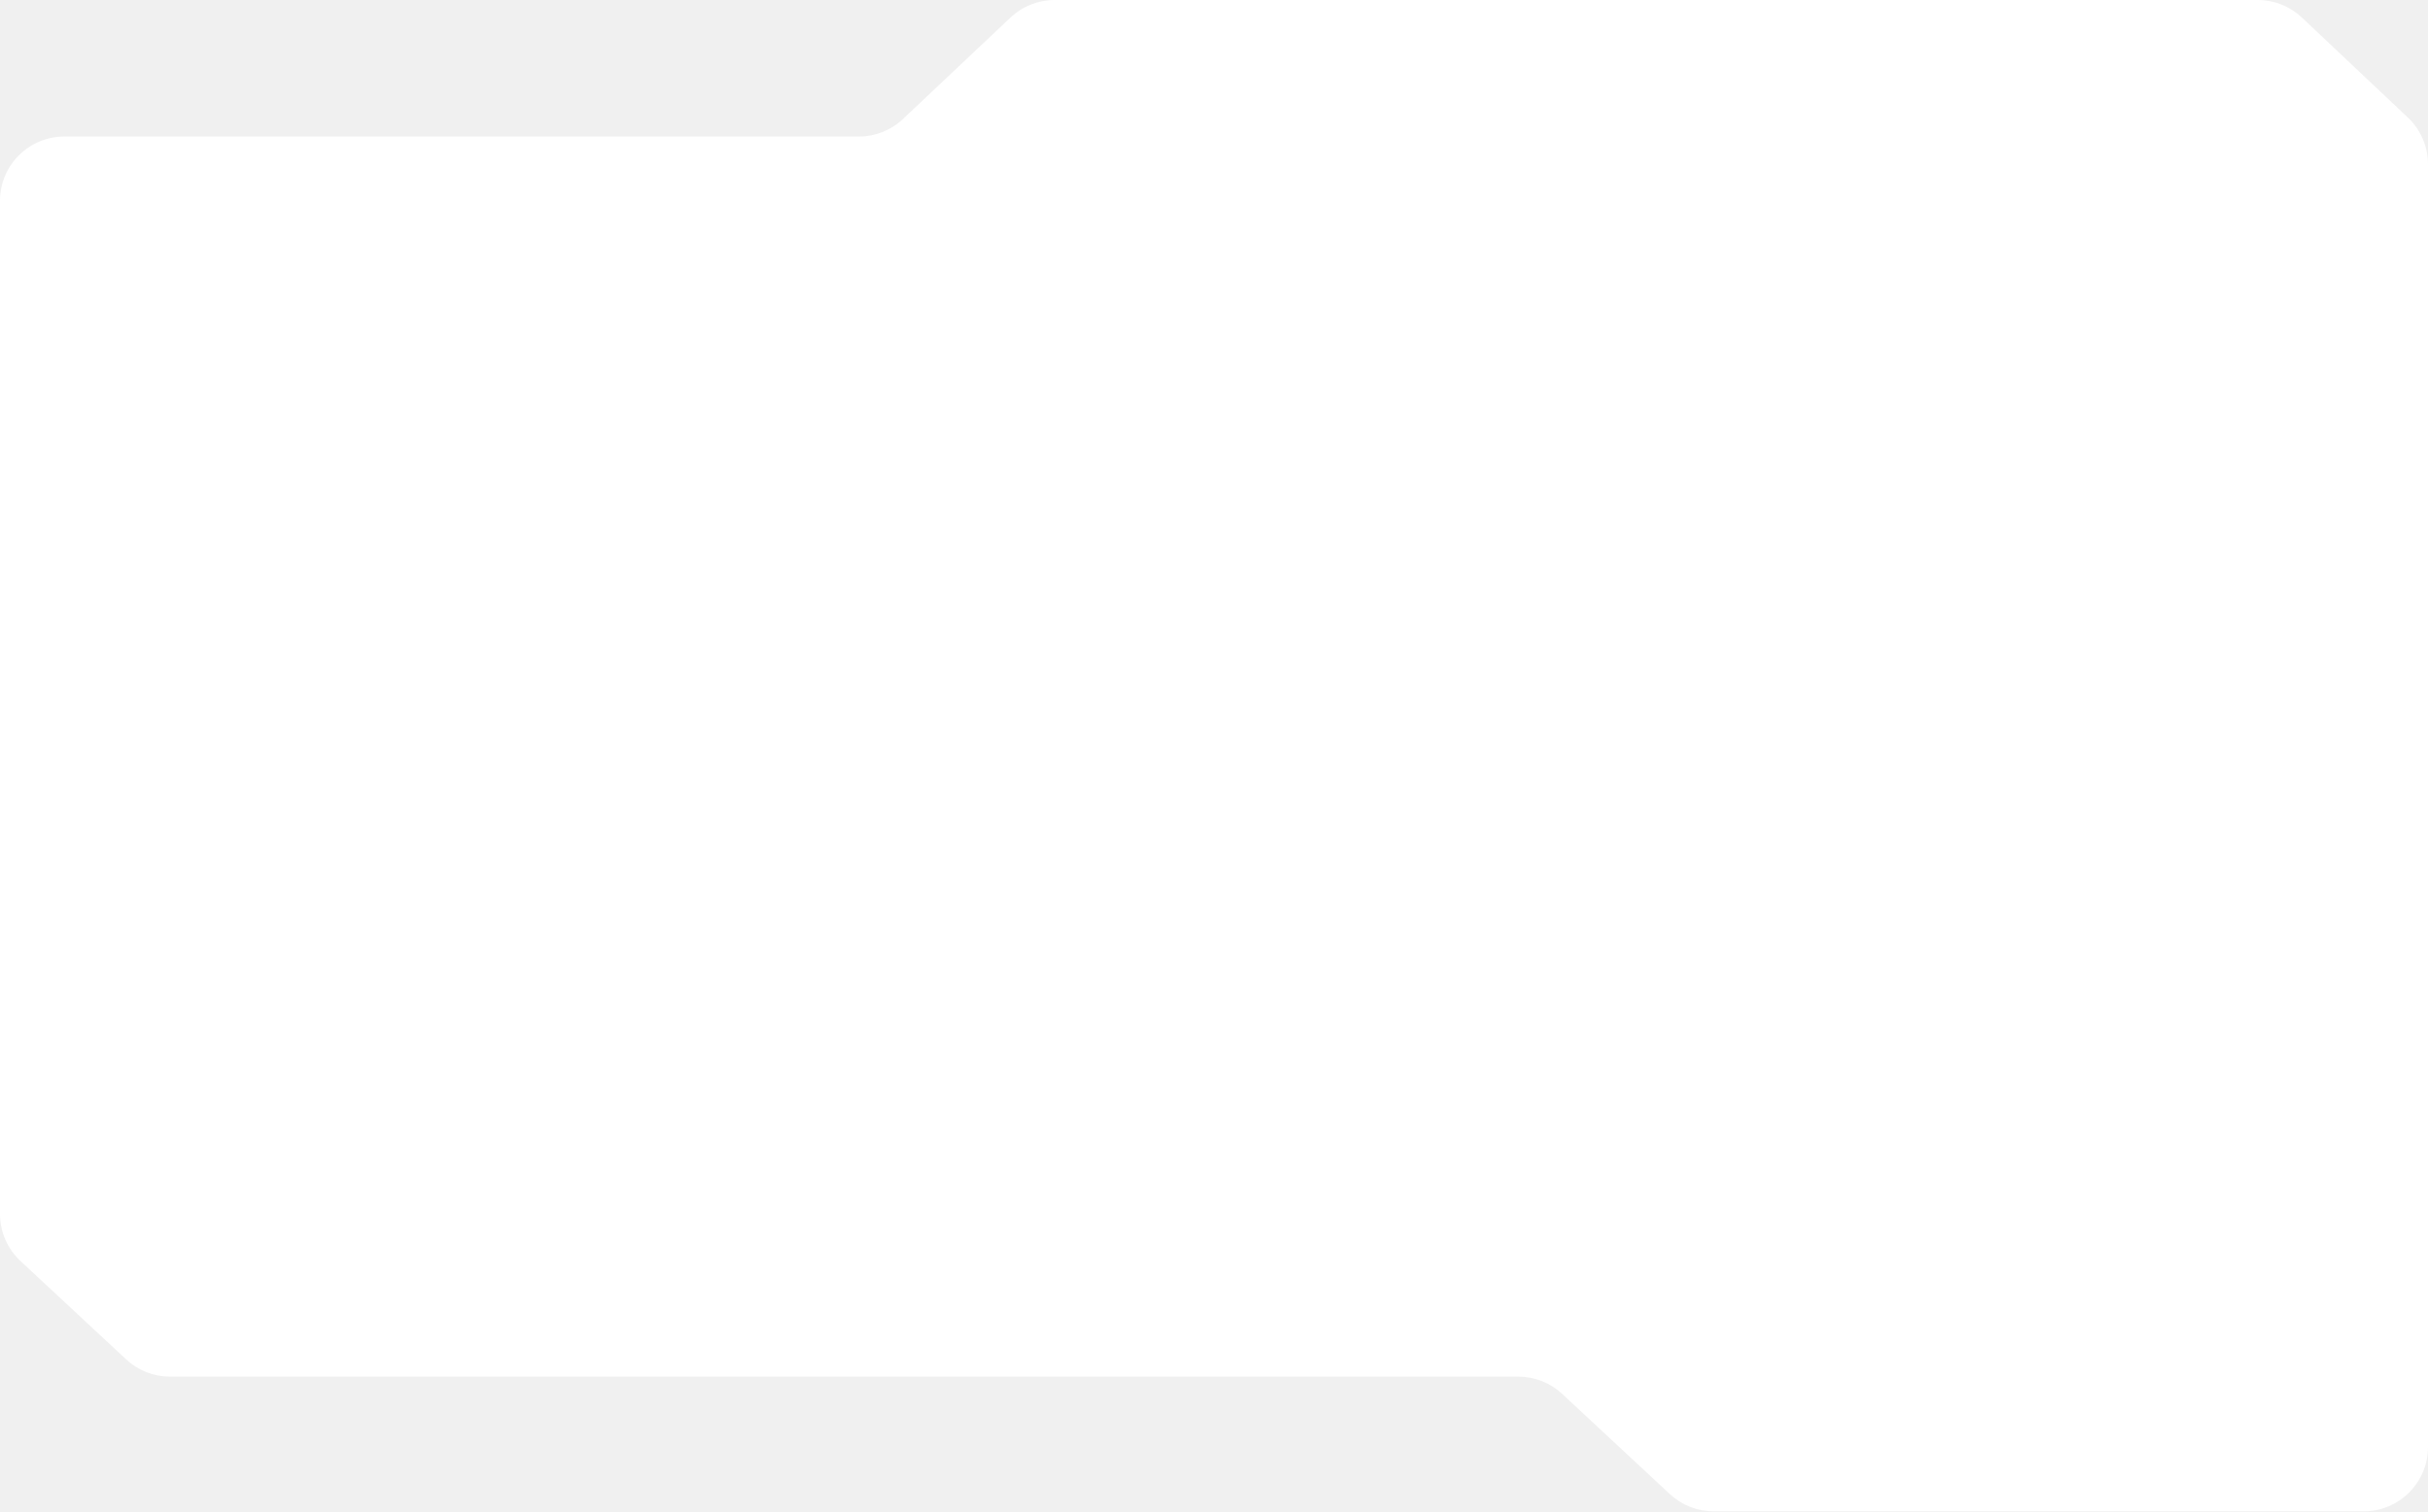
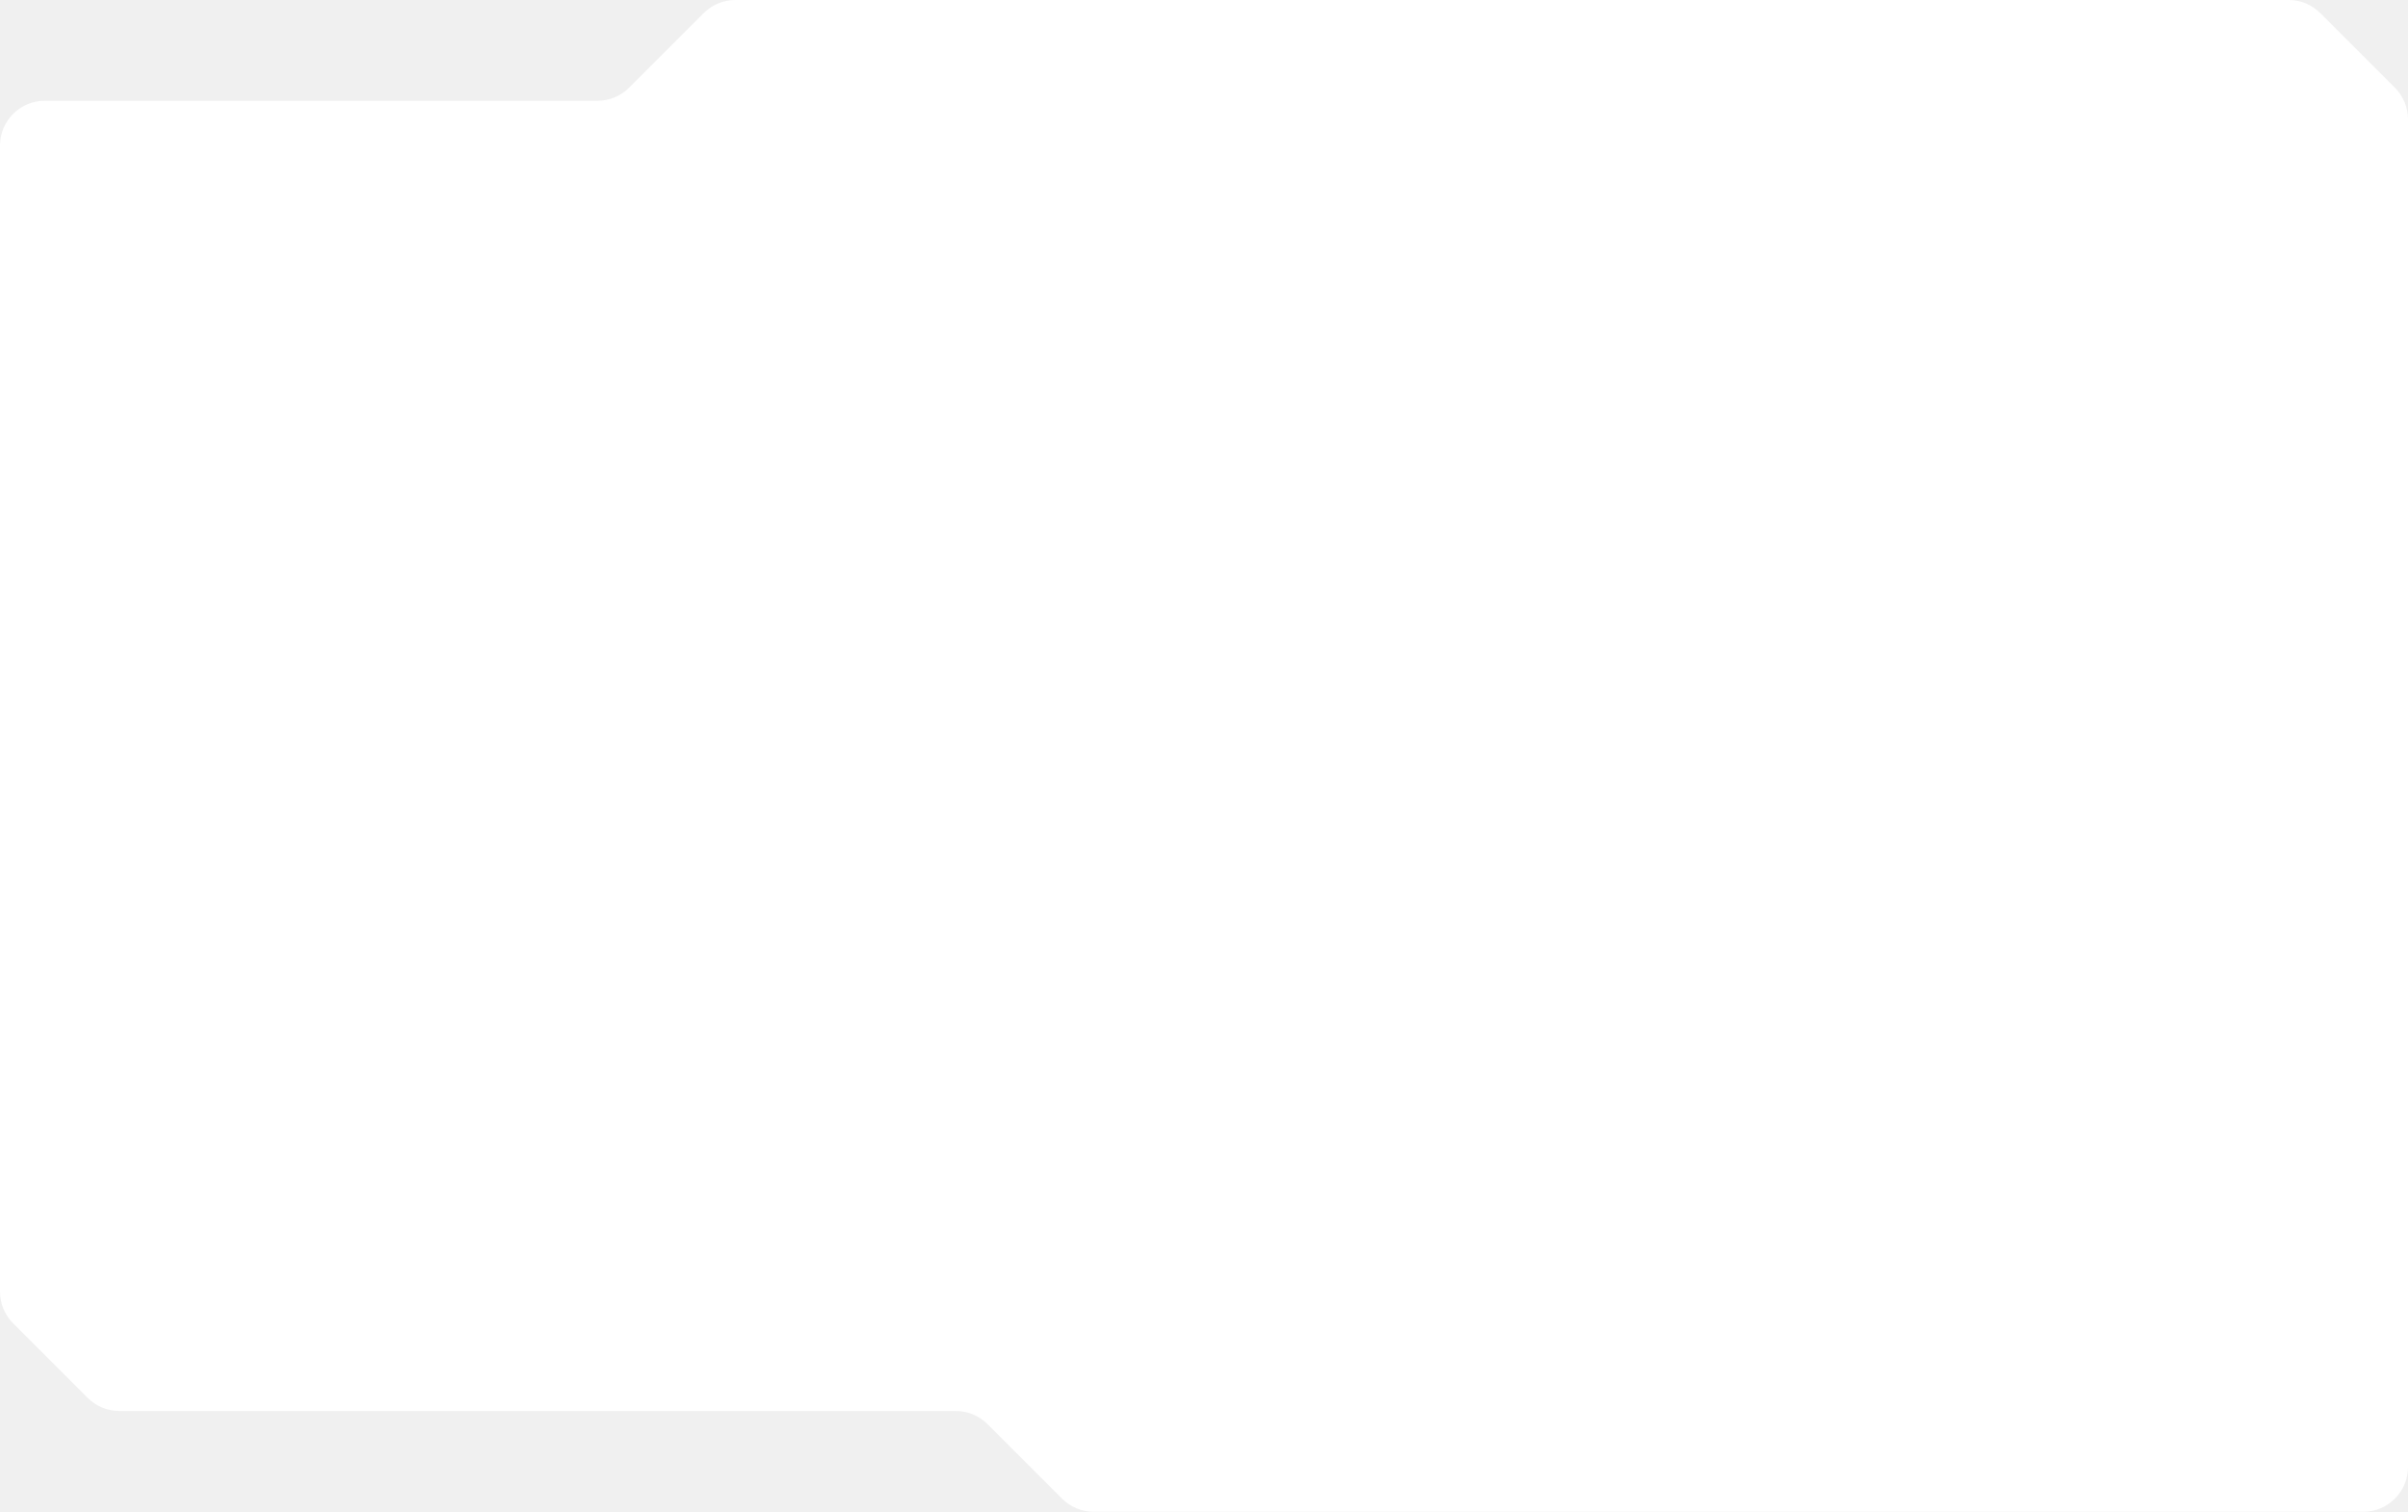
- <svg xmlns="http://www.w3.org/2000/svg" width="604" height="376" viewBox="0 0 604 376" fill="none">
-   <path d="M604 360C604 368.837 596.837 376 588 376H426.294C422.249 376 418.354 374.468 415.393 371.712L388.607 346.783C385.646 344.027 381.751 342.495 377.706 342.495H42.294C38.249 342.495 34.354 340.963 31.393 338.207L5.099 313.736C1.847 310.709 0 306.467 0 302.024V49.97C0 41.134 7.163 33.97 16 33.97H213.643C217.726 33.97 221.654 32.409 224.624 29.607L251.376 4.363C254.346 1.561 258.274 0 262.357 0H561.643C565.726 0 569.654 1.561 572.624 4.363L598.981 29.234C602.184 32.257 604 36.467 604 40.871V360Z" fill="white" />
+ <svg xmlns="http://www.w3.org/2000/svg" width="860" height="540" viewBox="0 0 860 540" fill="none">
+   <path d="M390.627 540H844C852.837 540 860 532.837 860 524V42.627C860 38.384 858.314 34.314 855.314 31.314L828.686 4.686C825.686 1.686 821.616 0 817.373 0H262.627C258.384 0 254.314 1.686 251.314 4.686L224.686 31.314C221.686 34.314 217.616 36 213.373 36H16C7.163 36 0 43.163 0 52V461.373C0 465.616 1.686 469.686 4.686 472.686L31.314 499.314C34.314 502.314 38.384 504 42.627 504H341.373C345.616 504 349.686 505.686 352.686 508.686L379.314 535.314C382.314 538.314 386.384 540 390.627 540Z" fill="white" />
</svg>
